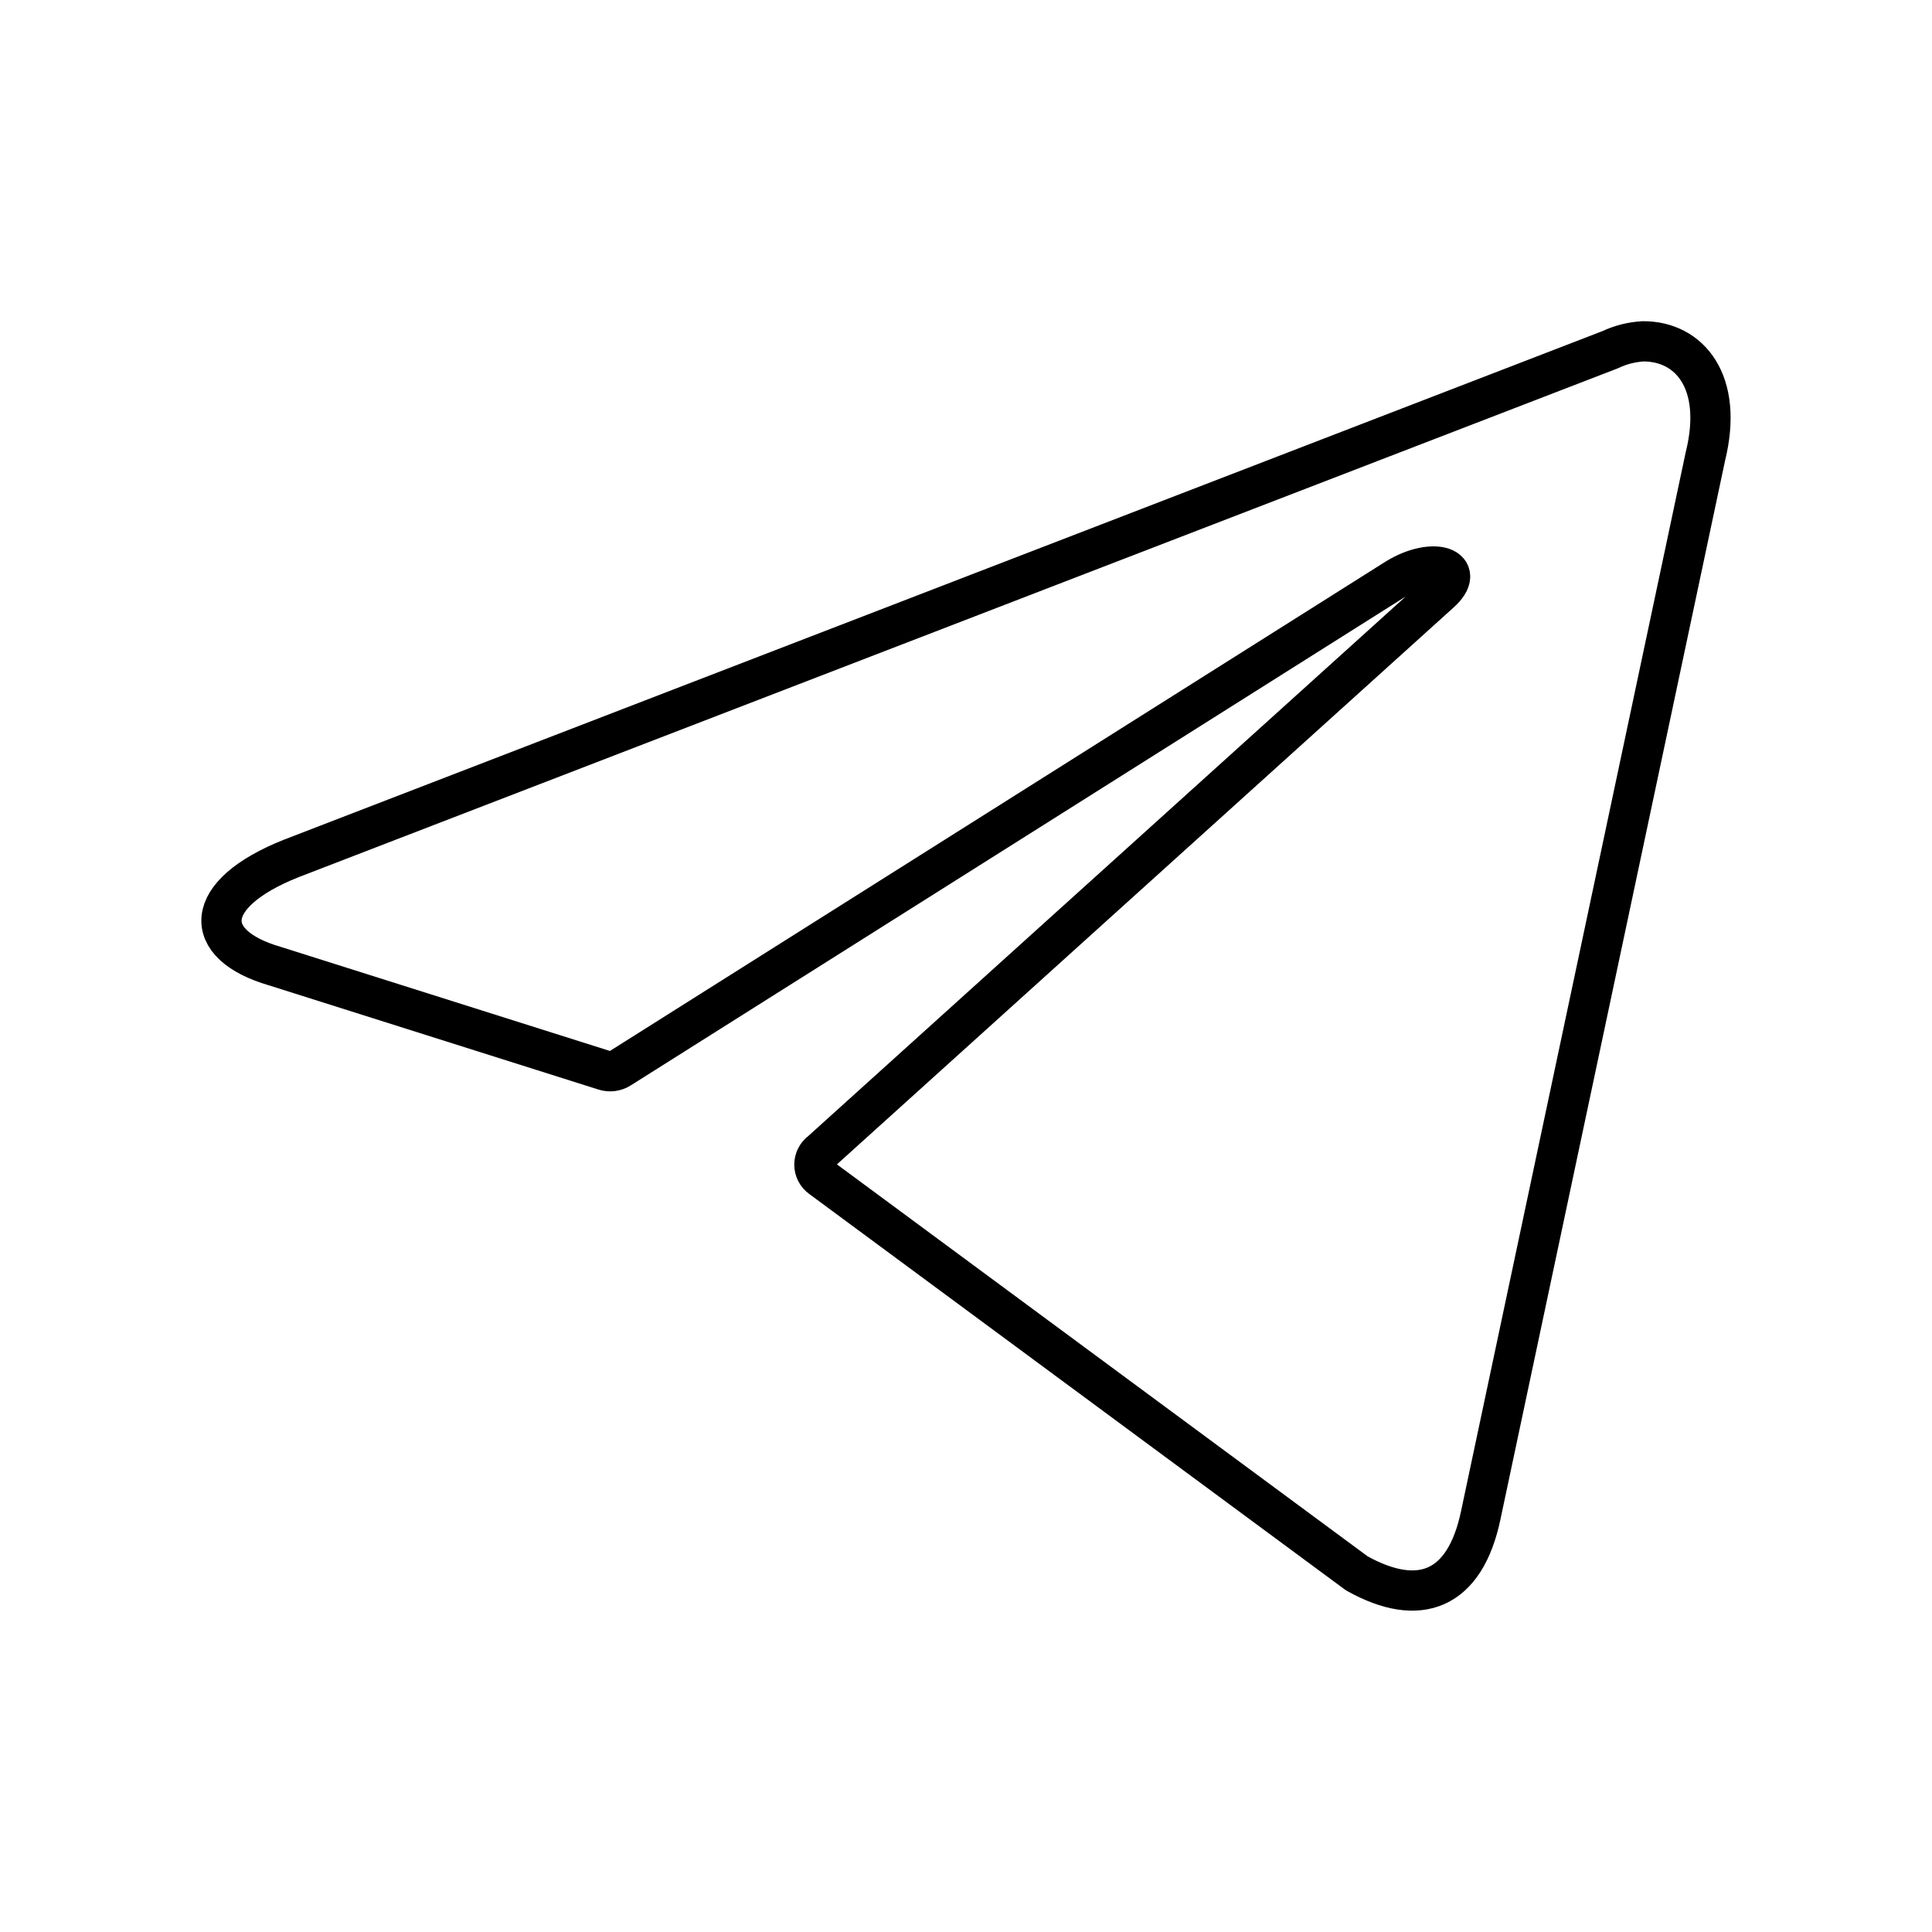
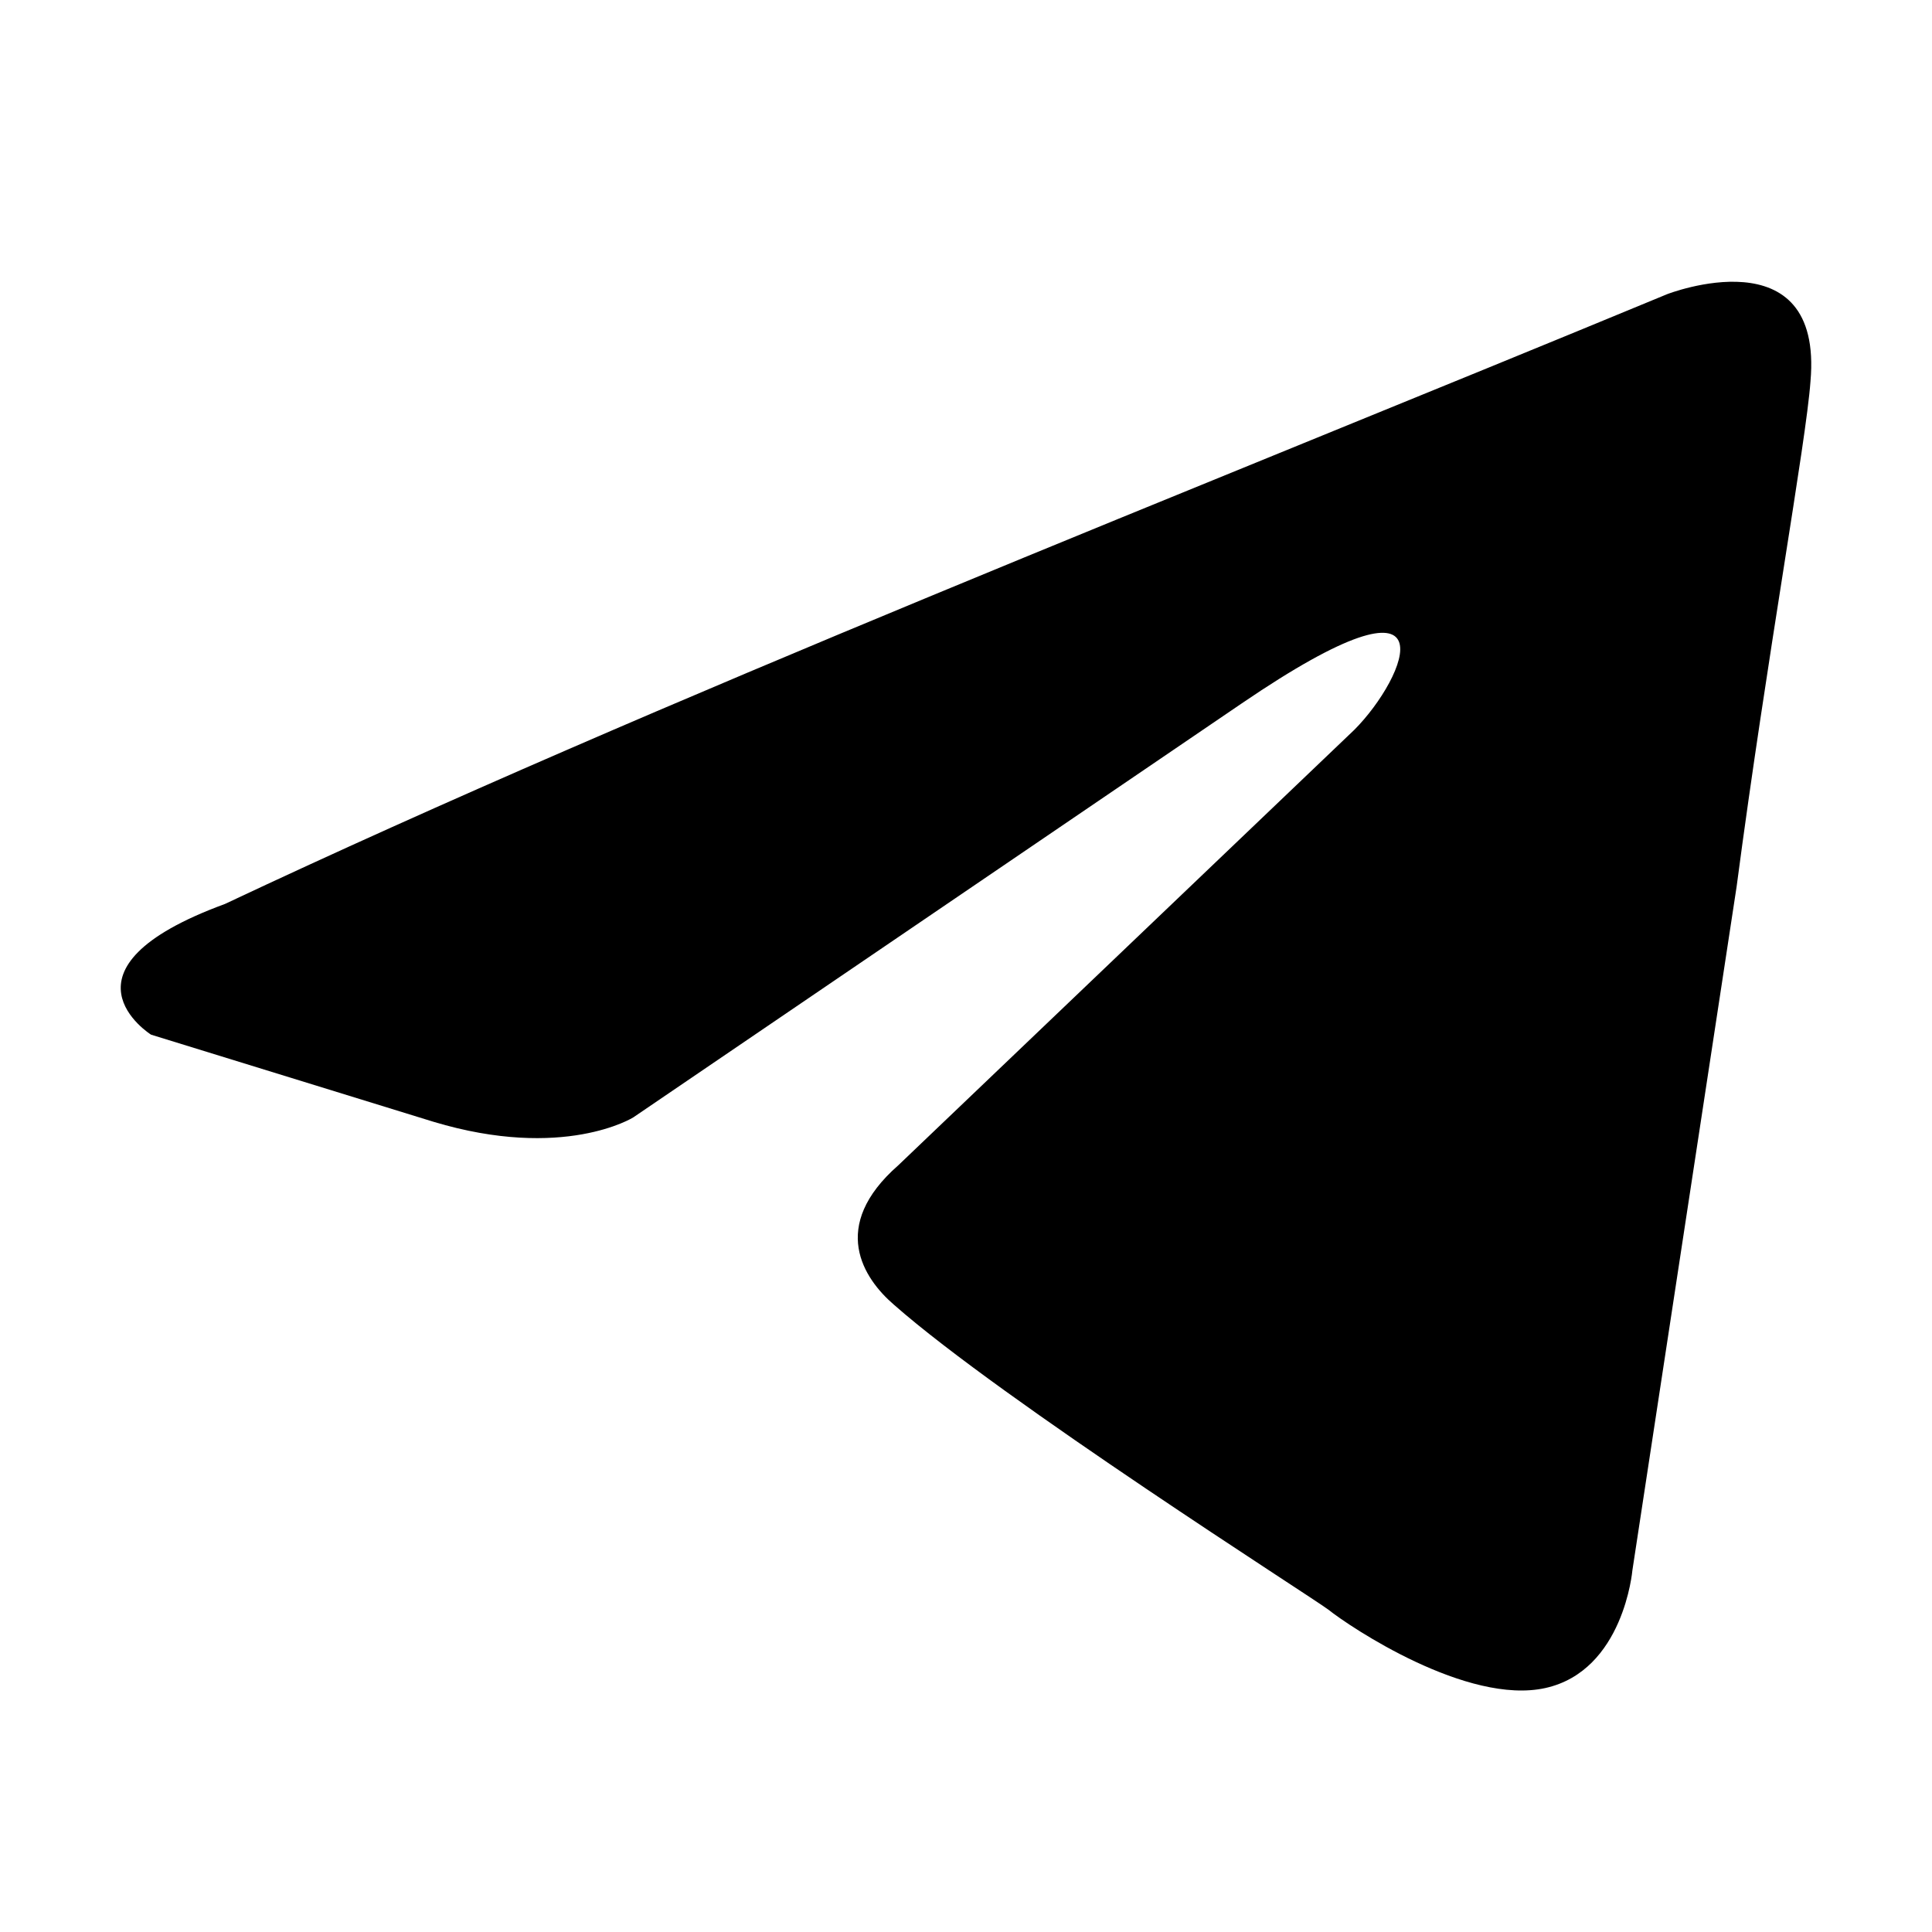
<svg xmlns="http://www.w3.org/2000/svg" width="48" height="48" viewBox="0 0 48 48">
-   <path fill="none" stroke="currentColor" stroke-linecap="round" stroke-linejoin="round" d="M40.83 8.48c1.14 0 2 1 1.54 2.86l-5.58 26.3c-.39 1.87-1.52 2.32-3.08 1.45L20.4 29.26a.4.4 0 0 1 0-.65l15.37-13.88c.7-.62-.15-.92-1.07-.36L15.41 26.54a.46.46 0 0 1-.4.05L6.82 24C5 23.47 5 22.22 7.23 21.33L40 8.69a2.2 2.2 0 0 1 .83-.21" />
+   <path d="M41.419 7.309C41.419 7.309 45.305 5.794 44.981 9.473C44.873 10.988 43.902 16.291 43.146 22.026L40.556 39.016C40.556 39.016 40.34 41.505 38.397 41.938C36.455 42.37 33.541 40.423 33.001 39.99C32.569 39.665 24.907 34.795 22.209 32.415C21.453 31.765 20.59 30.467 22.317 28.952L33.649 18.131C34.944 16.832 36.239 13.802 30.843 17.481L15.733 27.762C15.733 27.762 14.006 28.844 10.769 27.87L3.753 25.706C3.753 25.706 1.163 24.082 5.588 22.459C16.381 17.373 29.655 12.179 41.419 7.309Z" />
</svg>
